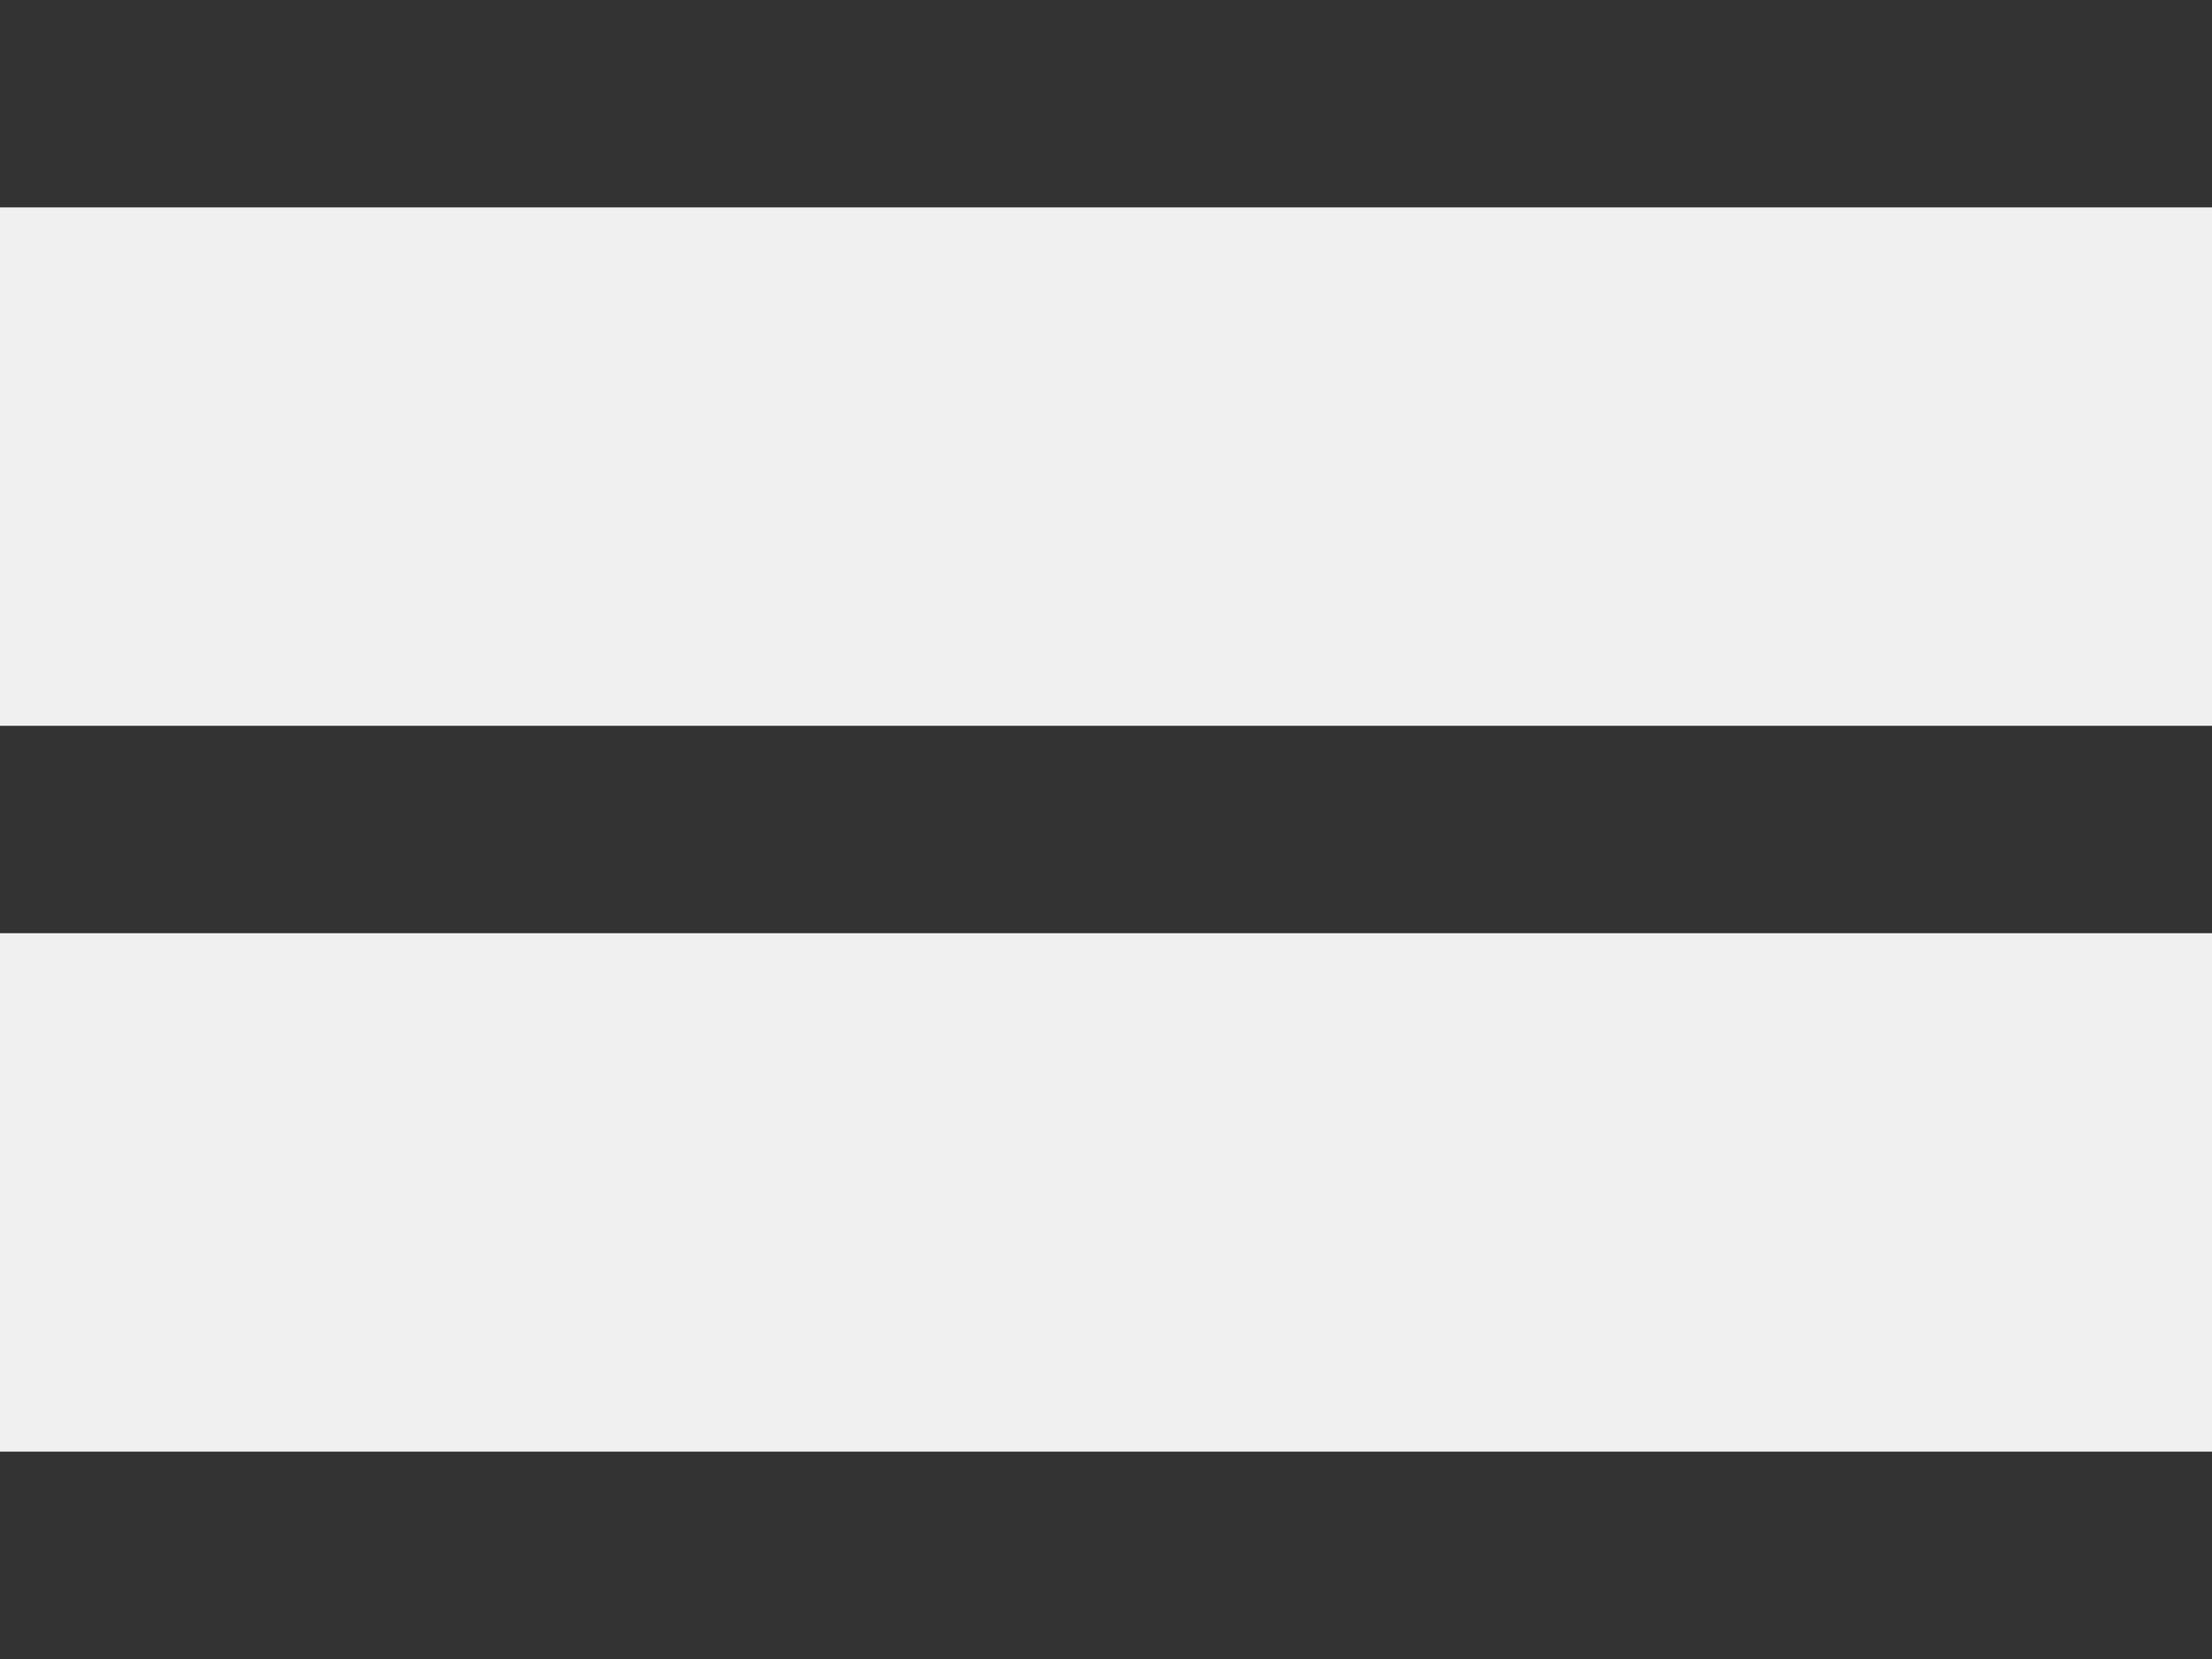
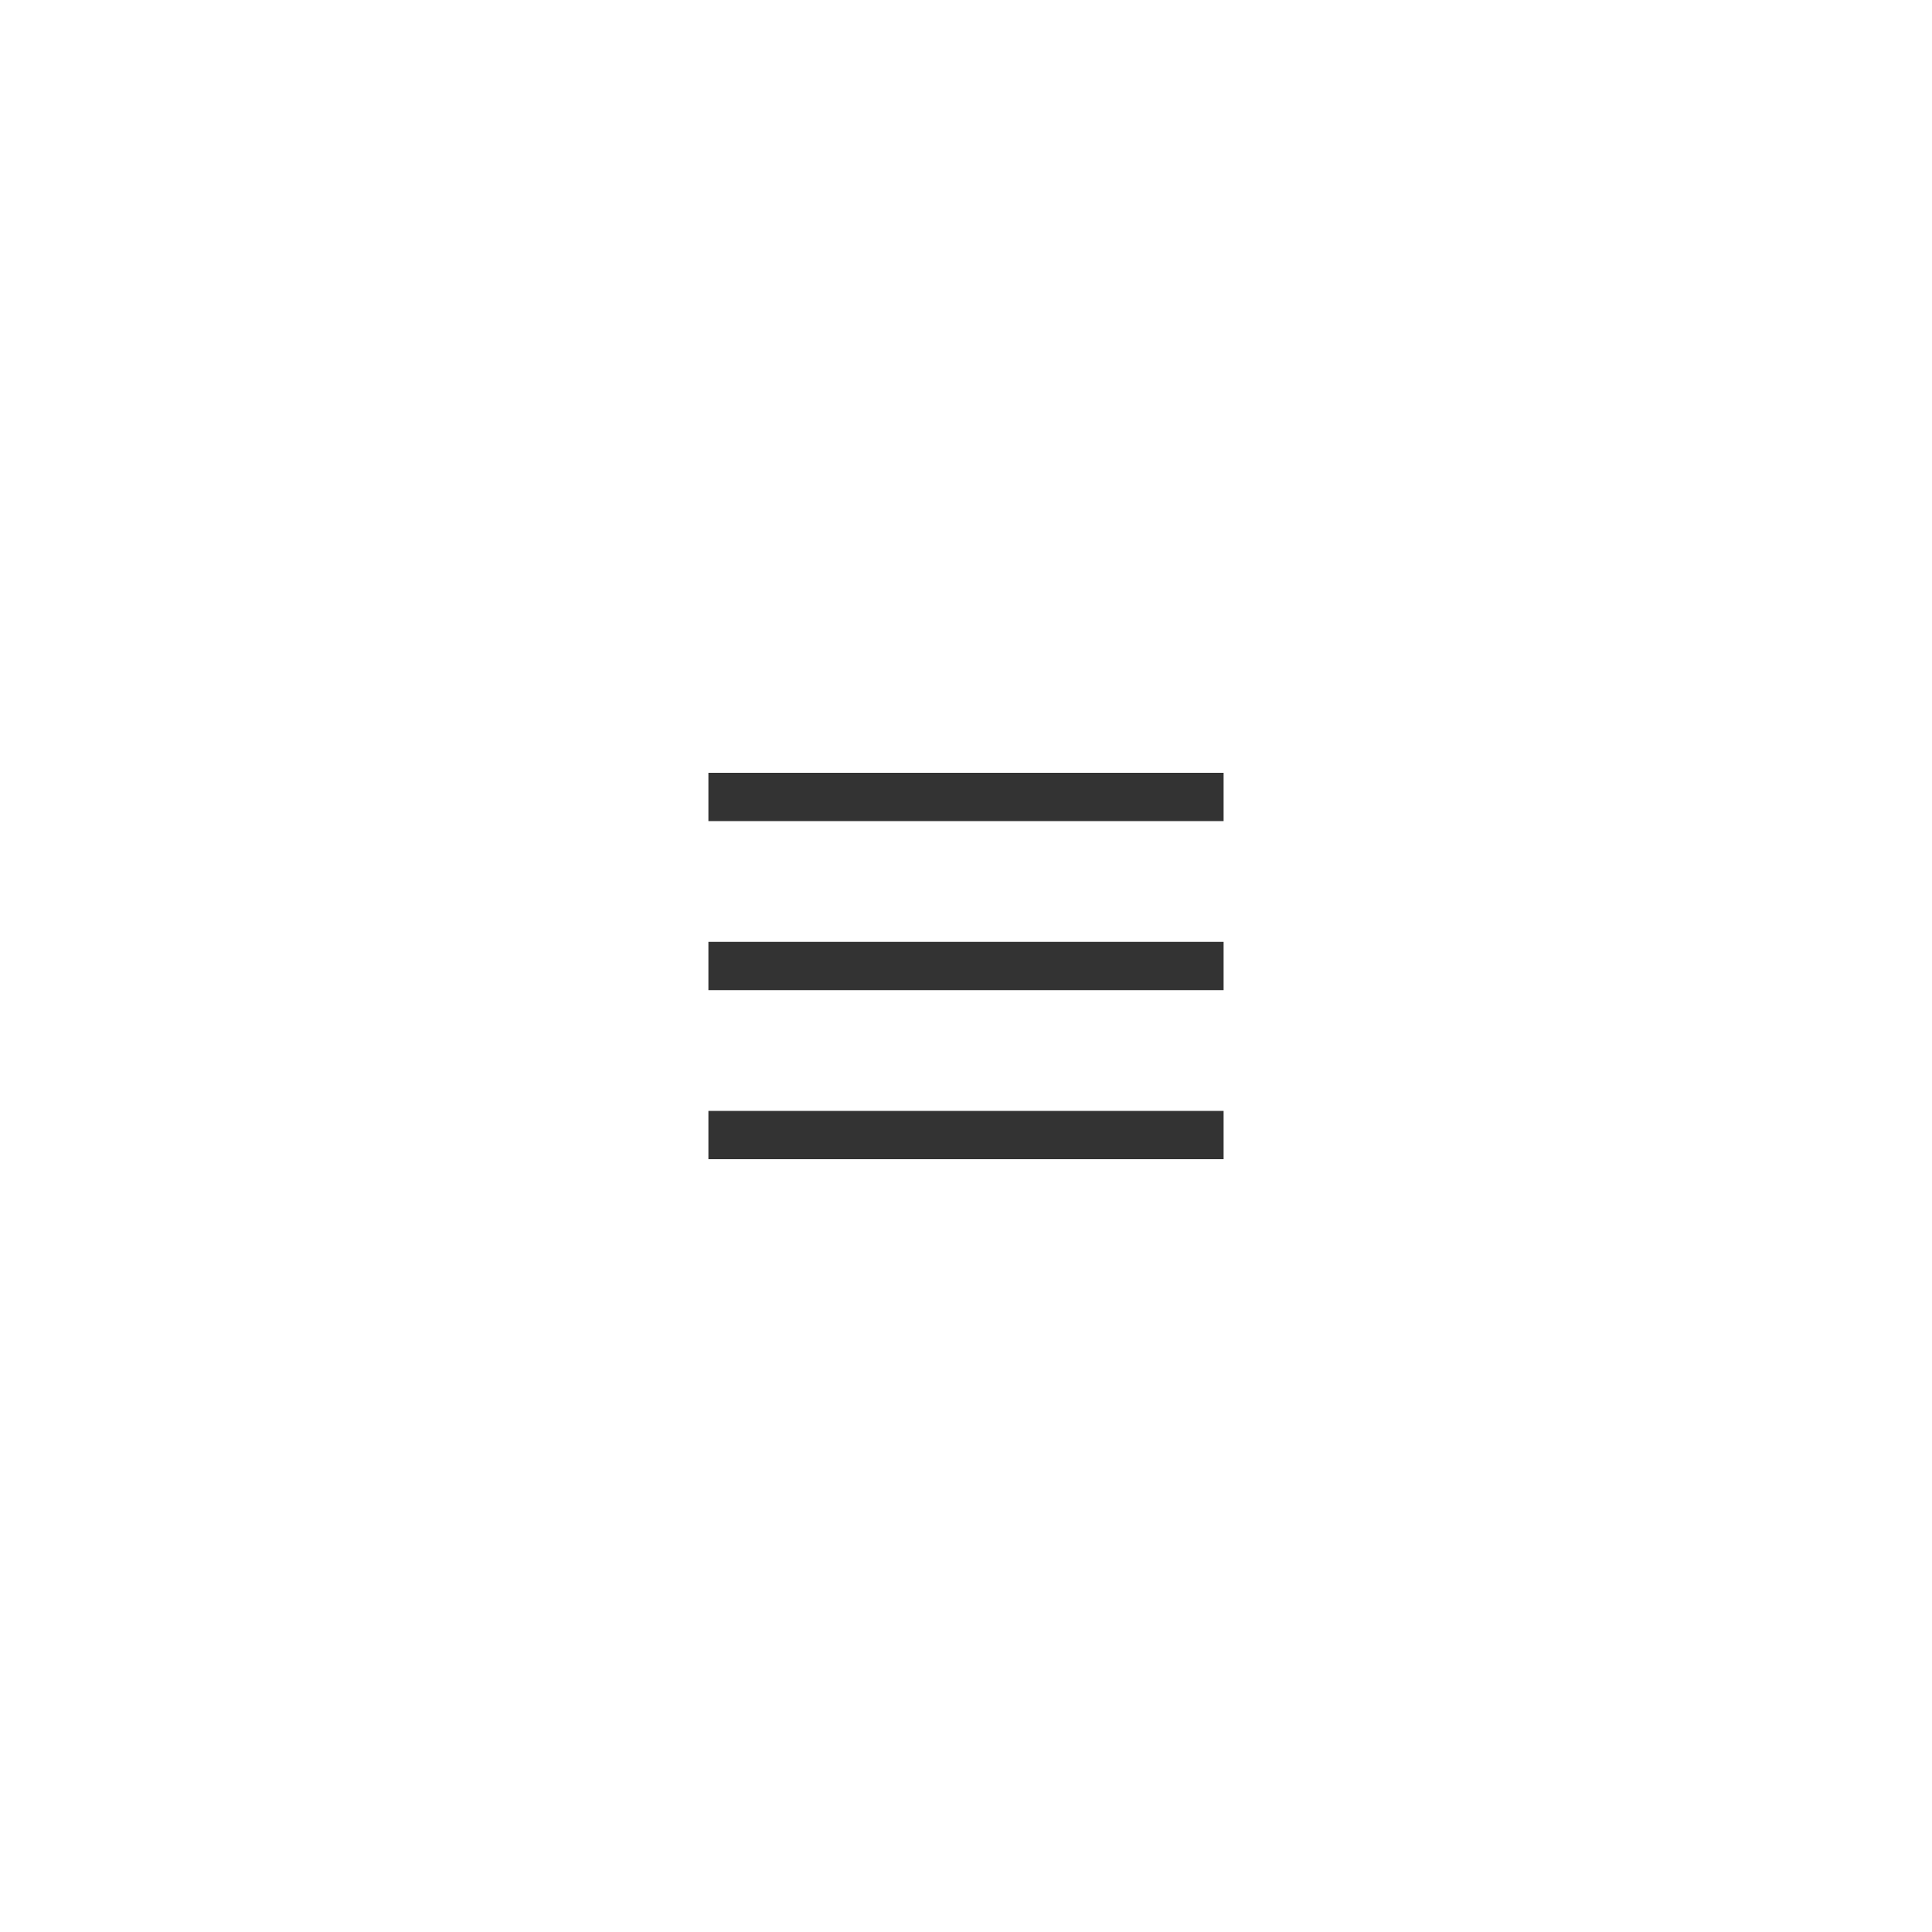
- <svg xmlns="http://www.w3.org/2000/svg" width="16" height="12" viewBox="0 0 16 12" fill="none">
-   <path fill-rule="evenodd" clip-rule="evenodd" d="M0 0H16V1.5H0V0ZM0 5.25H16V6.75H0V5.25ZM16 10.5H0V12H16V10.5Z" fill="#333333" />
+ <svg xmlns="http://www.w3.org/2000/svg" width="60" height="60" viewBox="0 0 60 60" fill="none">
+   <rect width="60" height="60" fill="white" />
+   <path fill-rule="evenodd" clip-rule="evenodd" d="M22 24H38V25.5H22V24ZM22 29.25H38V30.75H22V29.25ZM38 34.5H22V36H38V34.5Z" fill="#333333" />
</svg>
